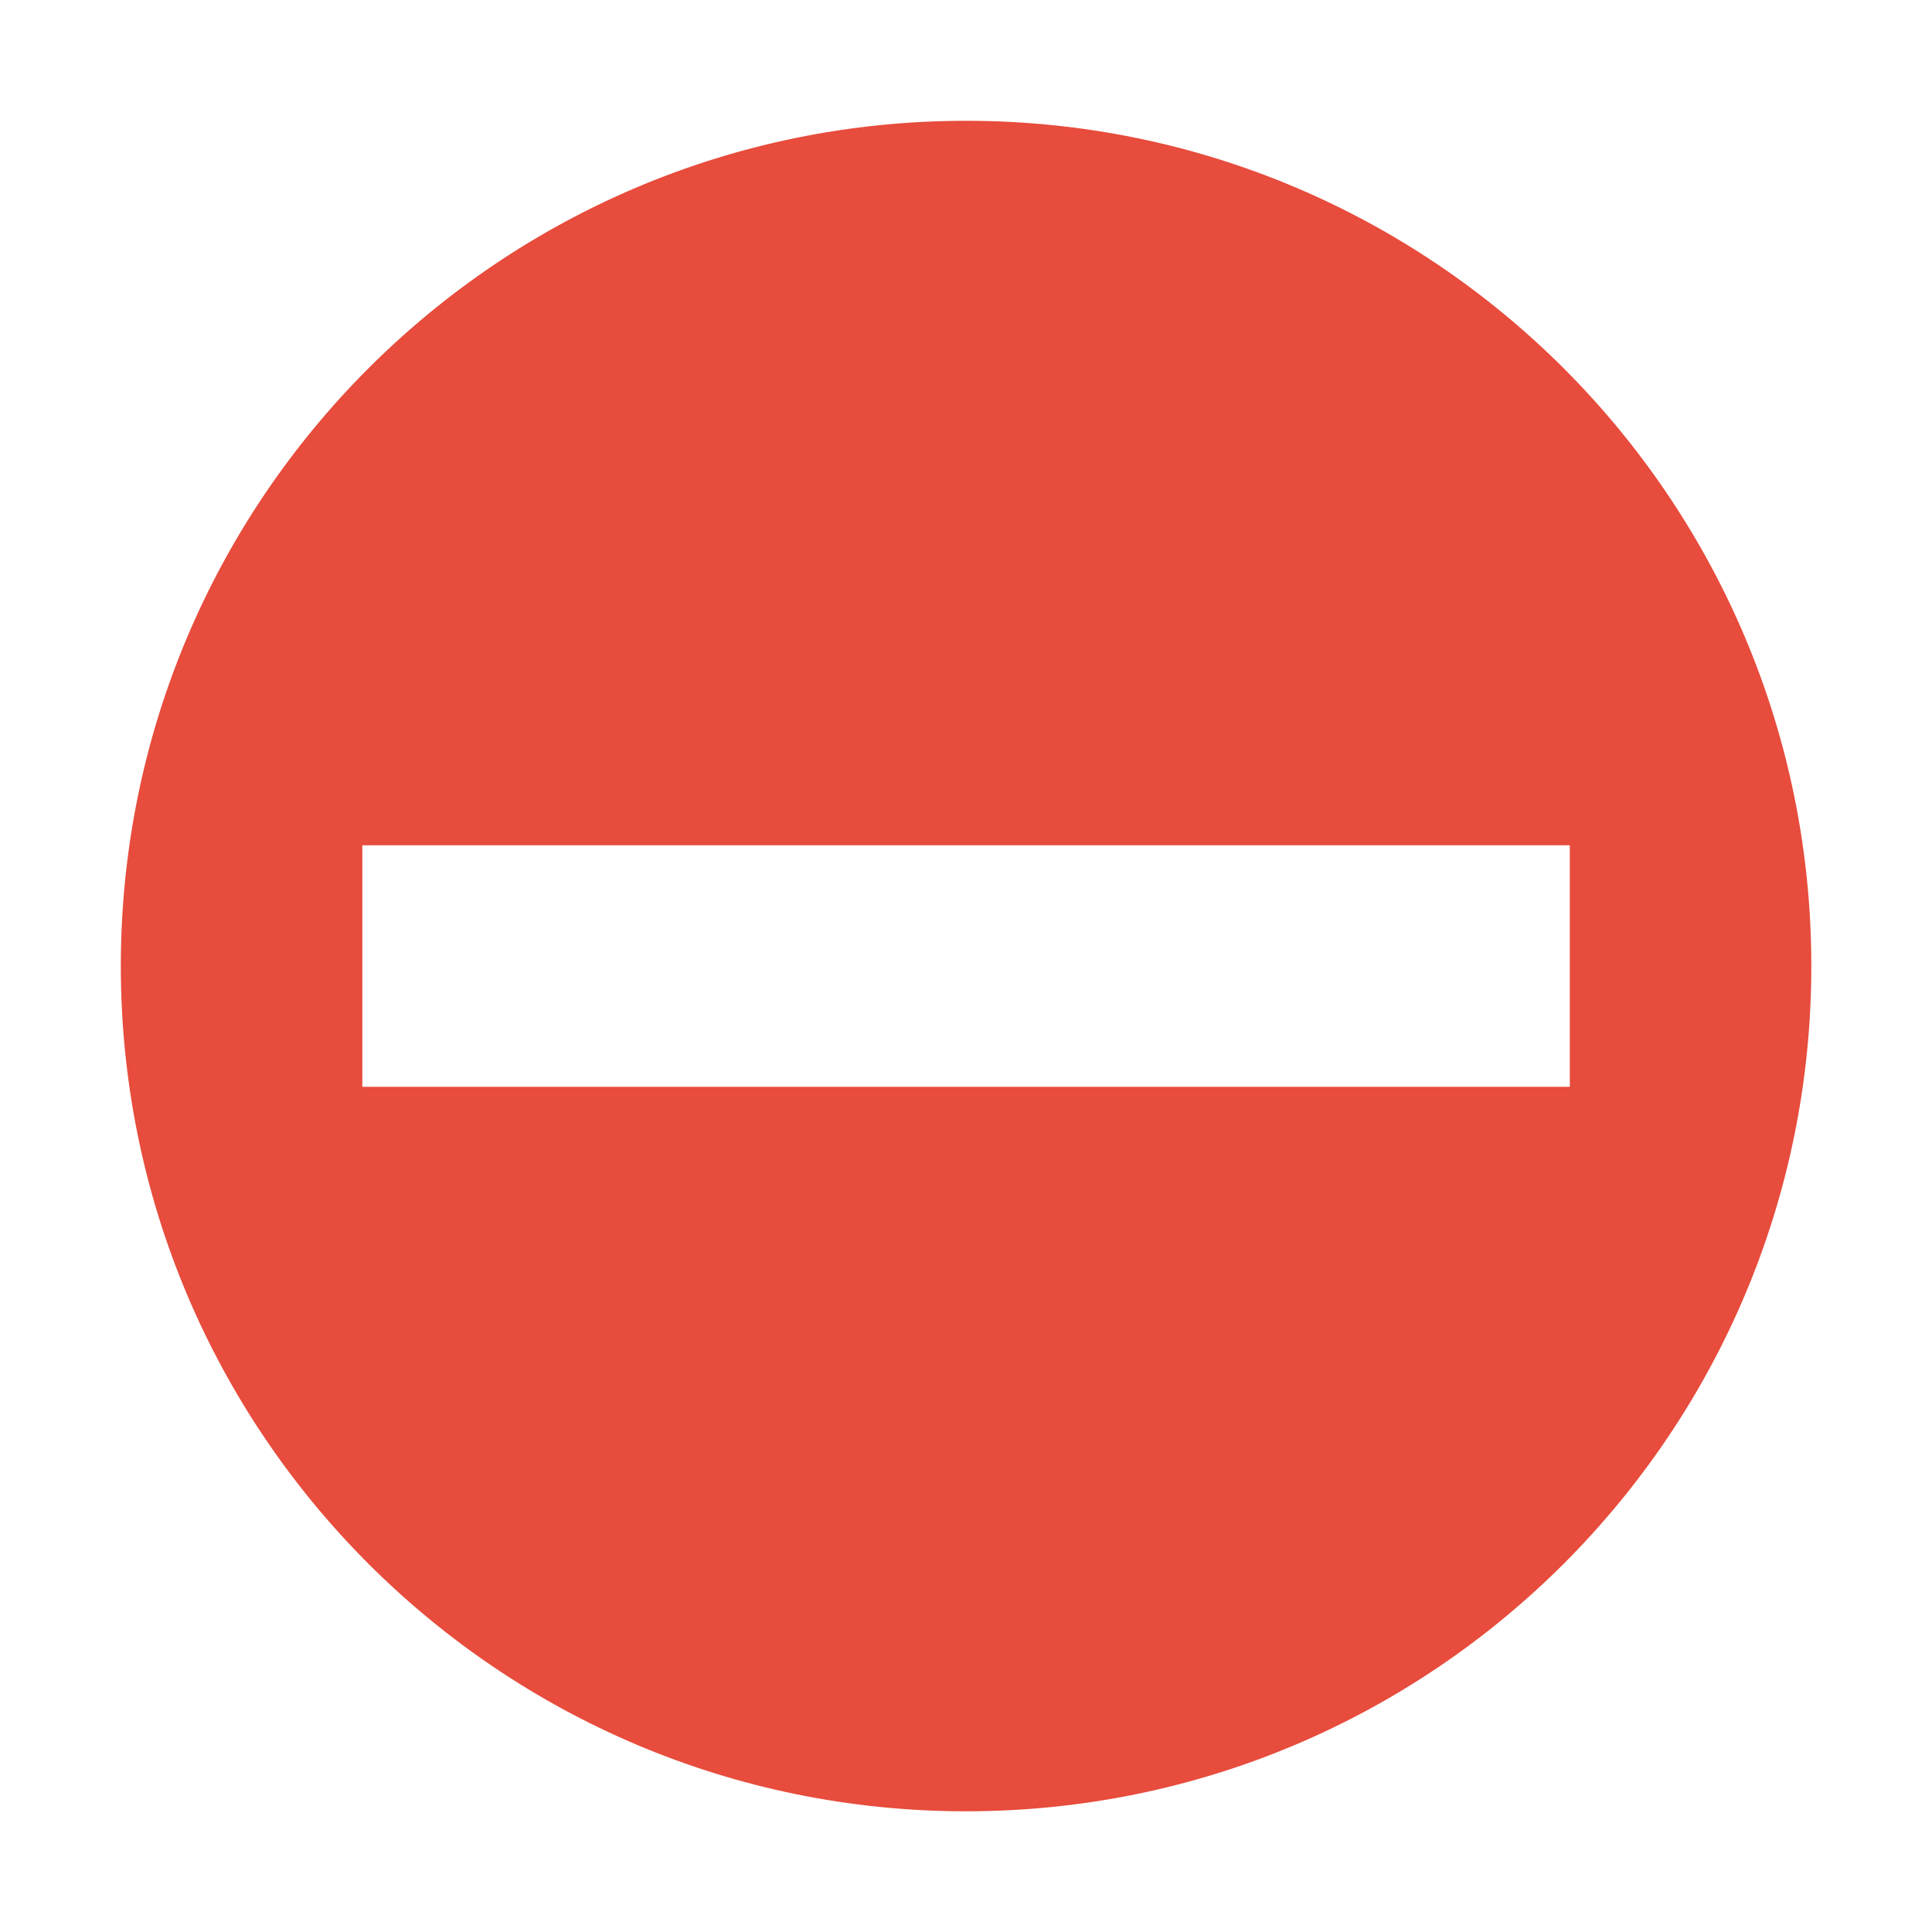
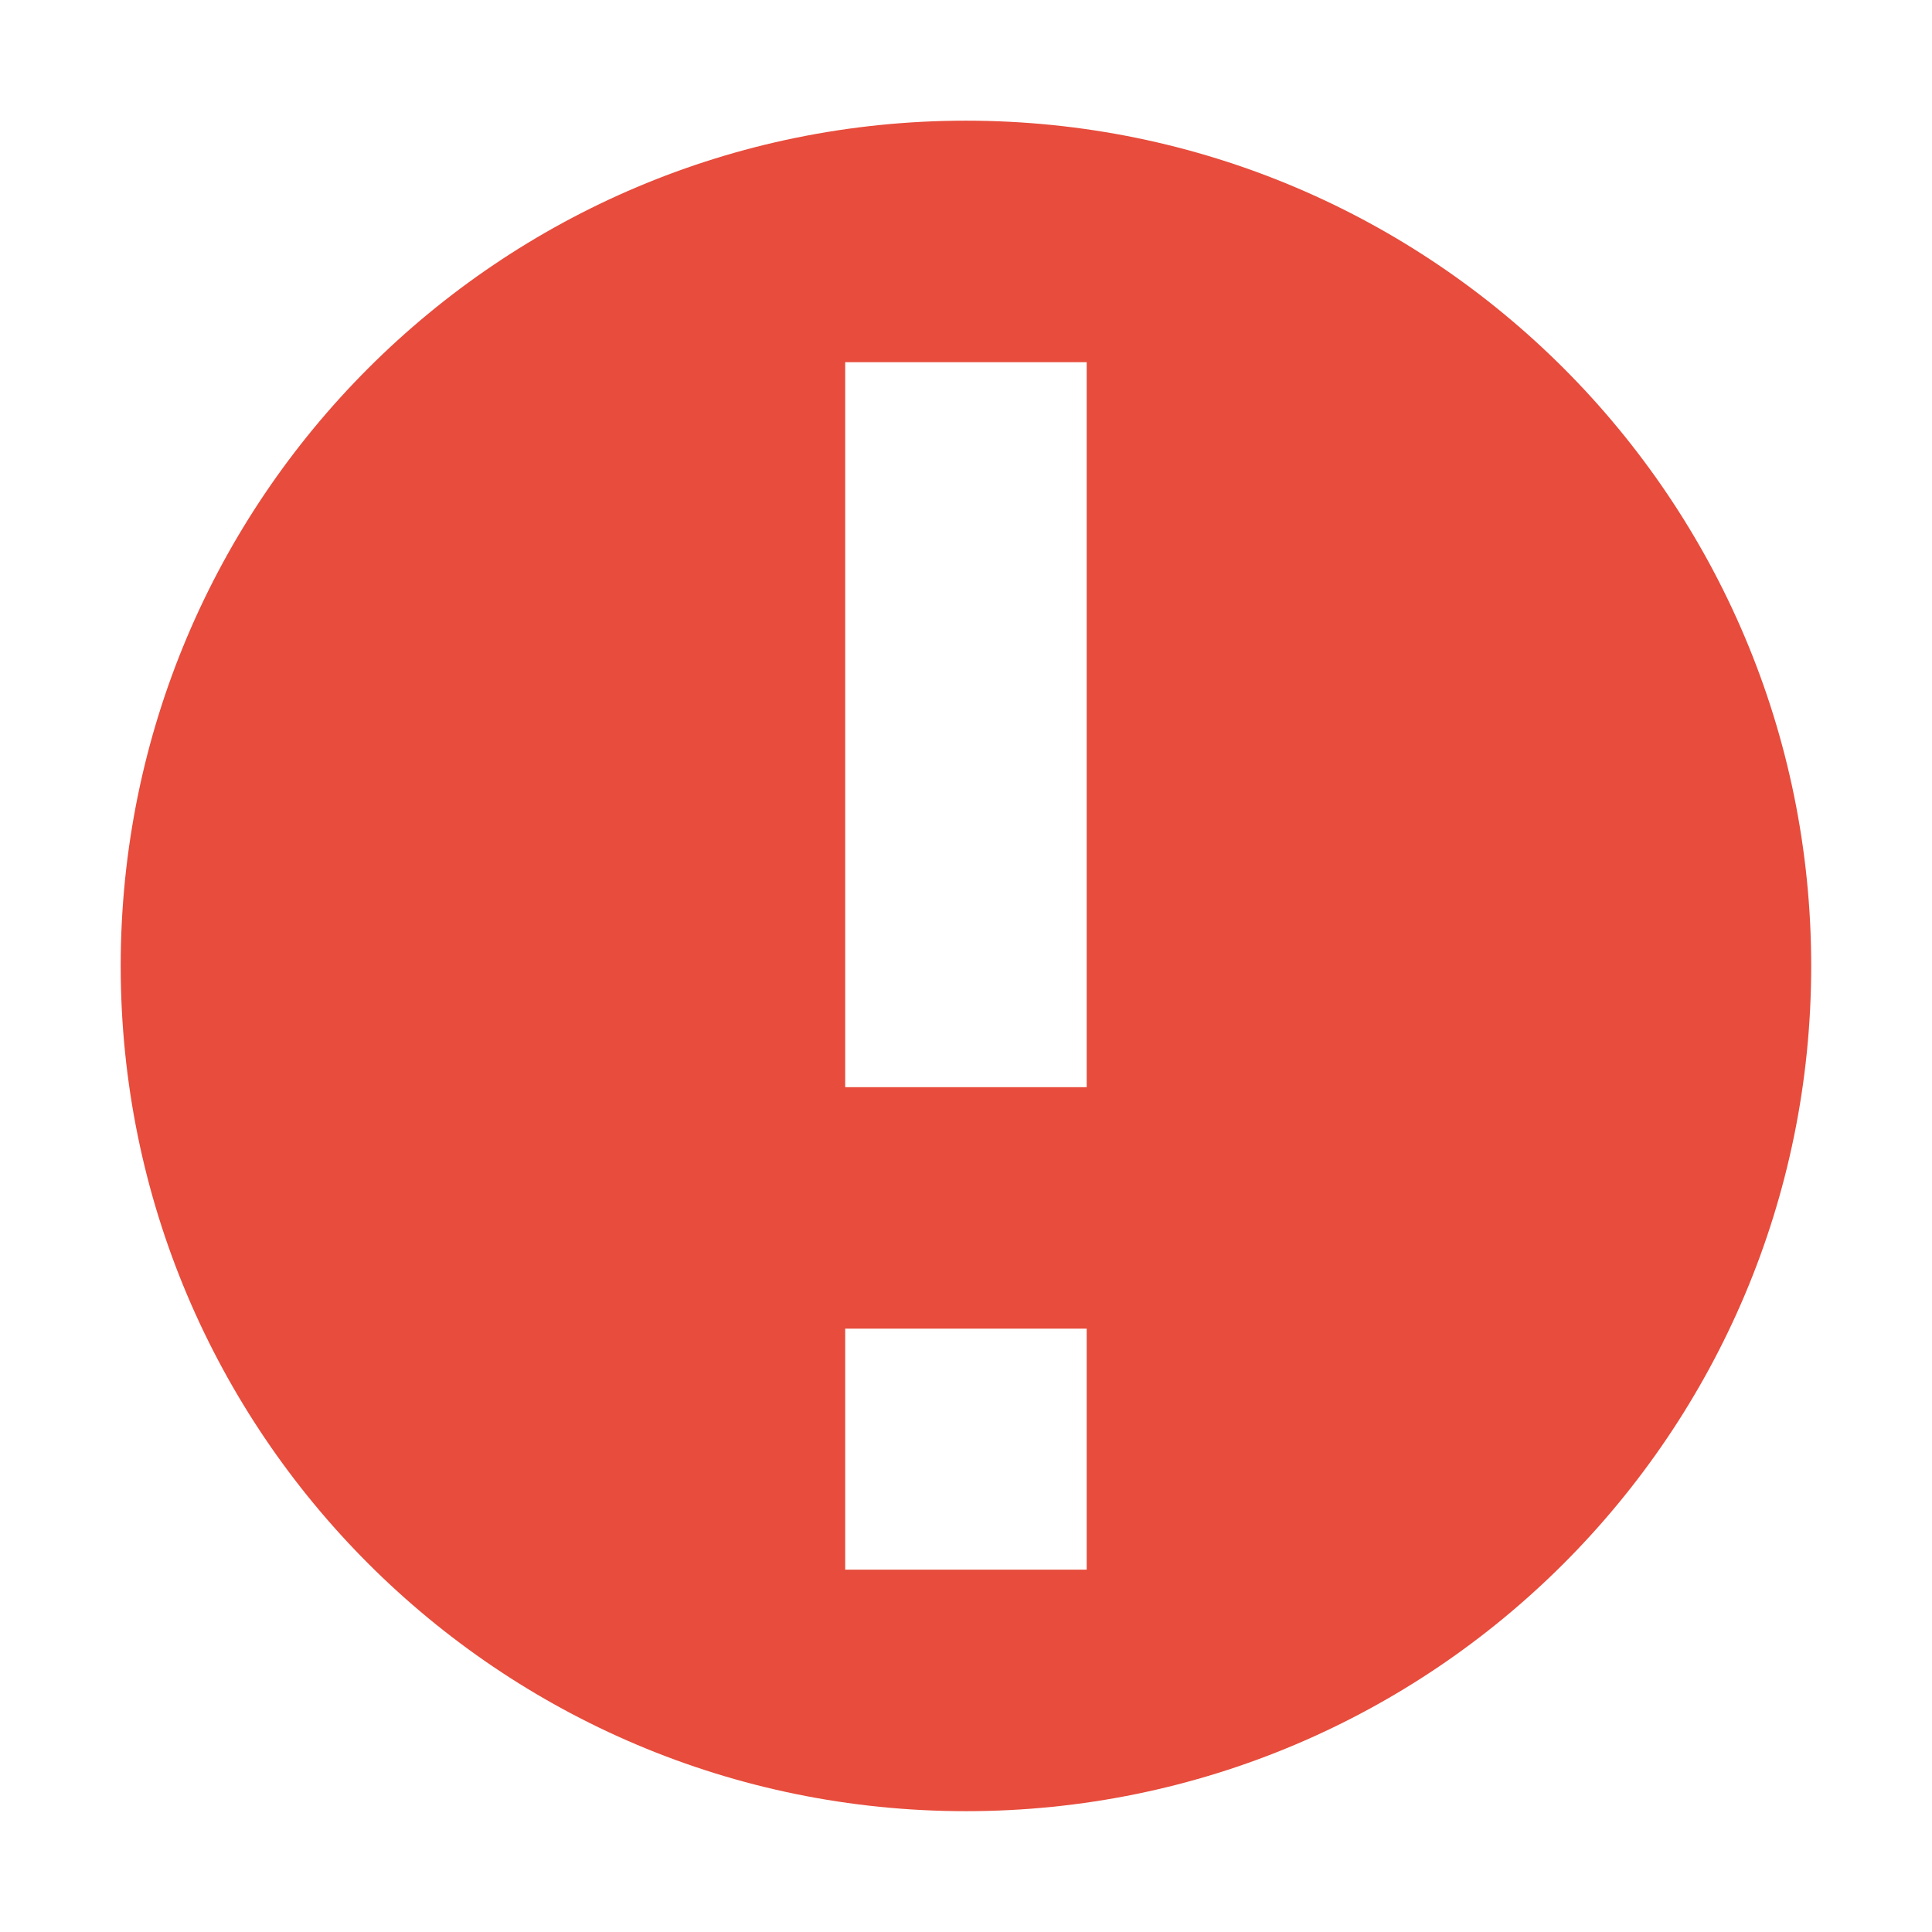
<svg xmlns="http://www.w3.org/2000/svg" xmlns:ns1="http://www.openswatchbook.org/uri/2009/osb" height="16" id="svg7384" style="enable-background:new" version="1.1" width="16">
  <defs id="defs7386">
    <linearGradient id="linearGradient5606" ns1:paint="solid">
      <stop id="stop5608" offset="0" style="stop-color:#000000;stop-opacity:1;" />
    </linearGradient>
-     <filter color-interpolation-filters="sRGB" id="filter7554">
+     <filter id="filter7554" style="color-interpolation-filters:sRGB">
      <feBlend id="feBlend7556" in2="BackgroundImage" mode="darken" />
    </filter>
  </defs>
-   <g id="layer9" style="display:inline" transform="translate(-565.0004,351.0034)">
-     <g id="g3437-1" style="color:#555555;fill:none;stroke:none;stroke-width:1.781;marker:none;visibility:visible;display:inline" transform="translate(525.0004,-869.0034)">
+   <g id="layer9" style="display:inline" transform="translate(-565.0004,355.0034)">
+     <g id="g3437-1" style="color:#bebebe;display:inline;visibility:visible;fill:none;stroke:none;stroke-width:1.781;marker:none" transform="translate(525.0004,-873.0034)">
      
    </g>
-     <path class="error" d="m 573.001,-350.003 c -3.866,0 -7,3.134 -7,7 0,3.866 3.134,7 7,7 3.866,0 7,-3.134 7,-7 0,-3.866 -3.134,-7 -7,-7 z m -5,6 10,0 0,2 -10,0 0,-2 z" id="path24" style="fill:#e74c3c;fill-opacity:1;stroke:none" />
+     <path class="error" d="m 573,-354.004 c -3.866,0 -7,3.134 -7,7 0,3.866 3.134,7 7,7 3.866,0 7,-3.134 7,-7 0,-3.866 -3.134,-7 -7,-7 z m -1,2 2,0 0,6.004 -2,0 0,-6.004 z m 0,8.004 2,0 0,1.996 -2,0 0,-1.996 z" id="path24" style="fill:#e74c3c;fill-opacity:1;stroke:none" />
  </g>
-   <g id="layer10" style="display:inline;filter:url(#filter7554)" transform="translate(-565.0004,351.0034)" />
-   <g id="layer1" style="display:inline" transform="translate(-324.0002,-265.9966)" />
-   <g id="layer14" style="display:inline" transform="translate(-565.0004,351.0034)" />
-   <g id="layer15" style="display:inline" transform="translate(-565.0004,351.0034)" />
-   <g id="g71291" style="display:inline" transform="translate(-565.0004,351.0034)" />
-   <g id="layer2" style="display:inline" transform="translate(-324.0002,-115.9966)" />
-   <g id="g6058" style="display:inline" transform="translate(-324.0002,-115.9966)" />
-   <g id="layer12" style="display:inline" transform="translate(-565.0004,351.0034)" />
+   <g id="layer10" style="display:inline;filter:url(#filter7554)" transform="translate(-565.0004,355.0034)" />
+   <g id="layer1" style="display:inline" transform="translate(-324.0002,-261.9966)" />
+   <g id="layer14" style="display:inline" transform="translate(-565.0004,355.0034)" />
+   <g id="layer15" style="display:inline" transform="translate(-565.0004,355.0034)" />
+   <g id="g71291" style="display:inline" transform="translate(-565.0004,355.0034)" />
+   <g id="layer2" style="display:inline" transform="translate(-324.0002,-111.9966)" />
+   <g id="g6058" style="display:inline" transform="translate(-324.0002,-111.9966)" />
+   <g id="layer12" style="display:inline" transform="translate(-565.0004,355.0034)" />
</svg>
